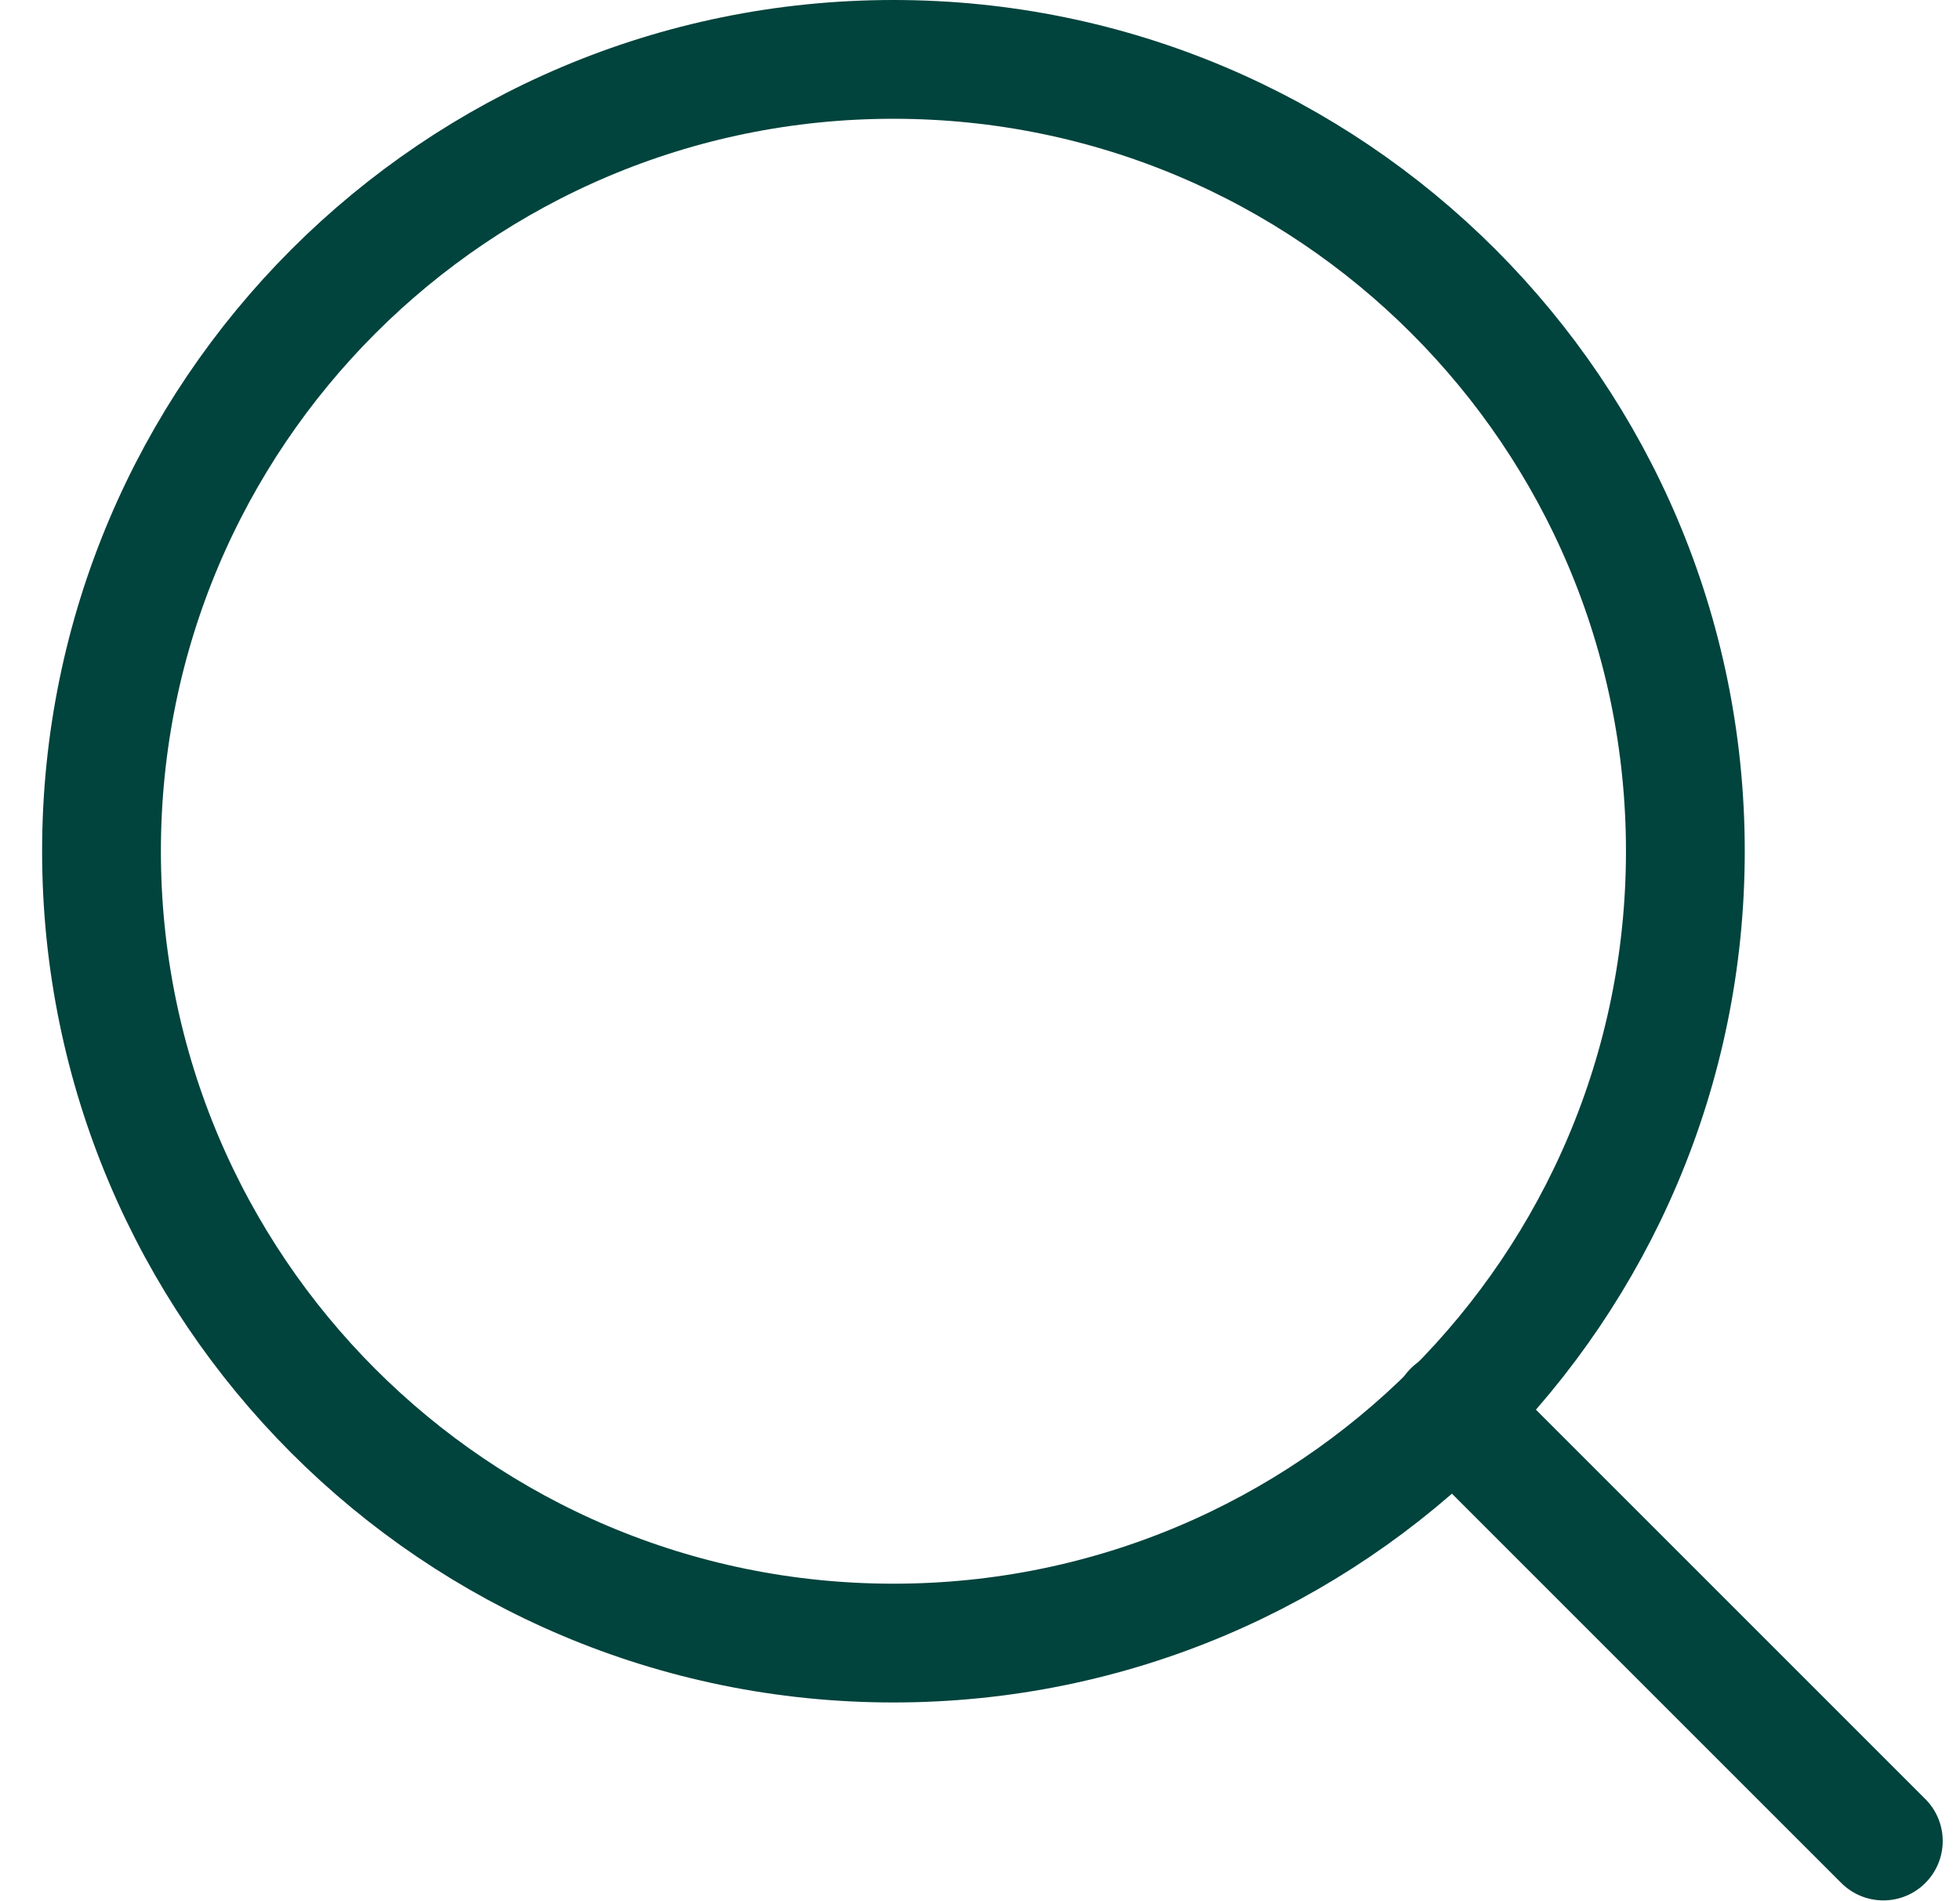
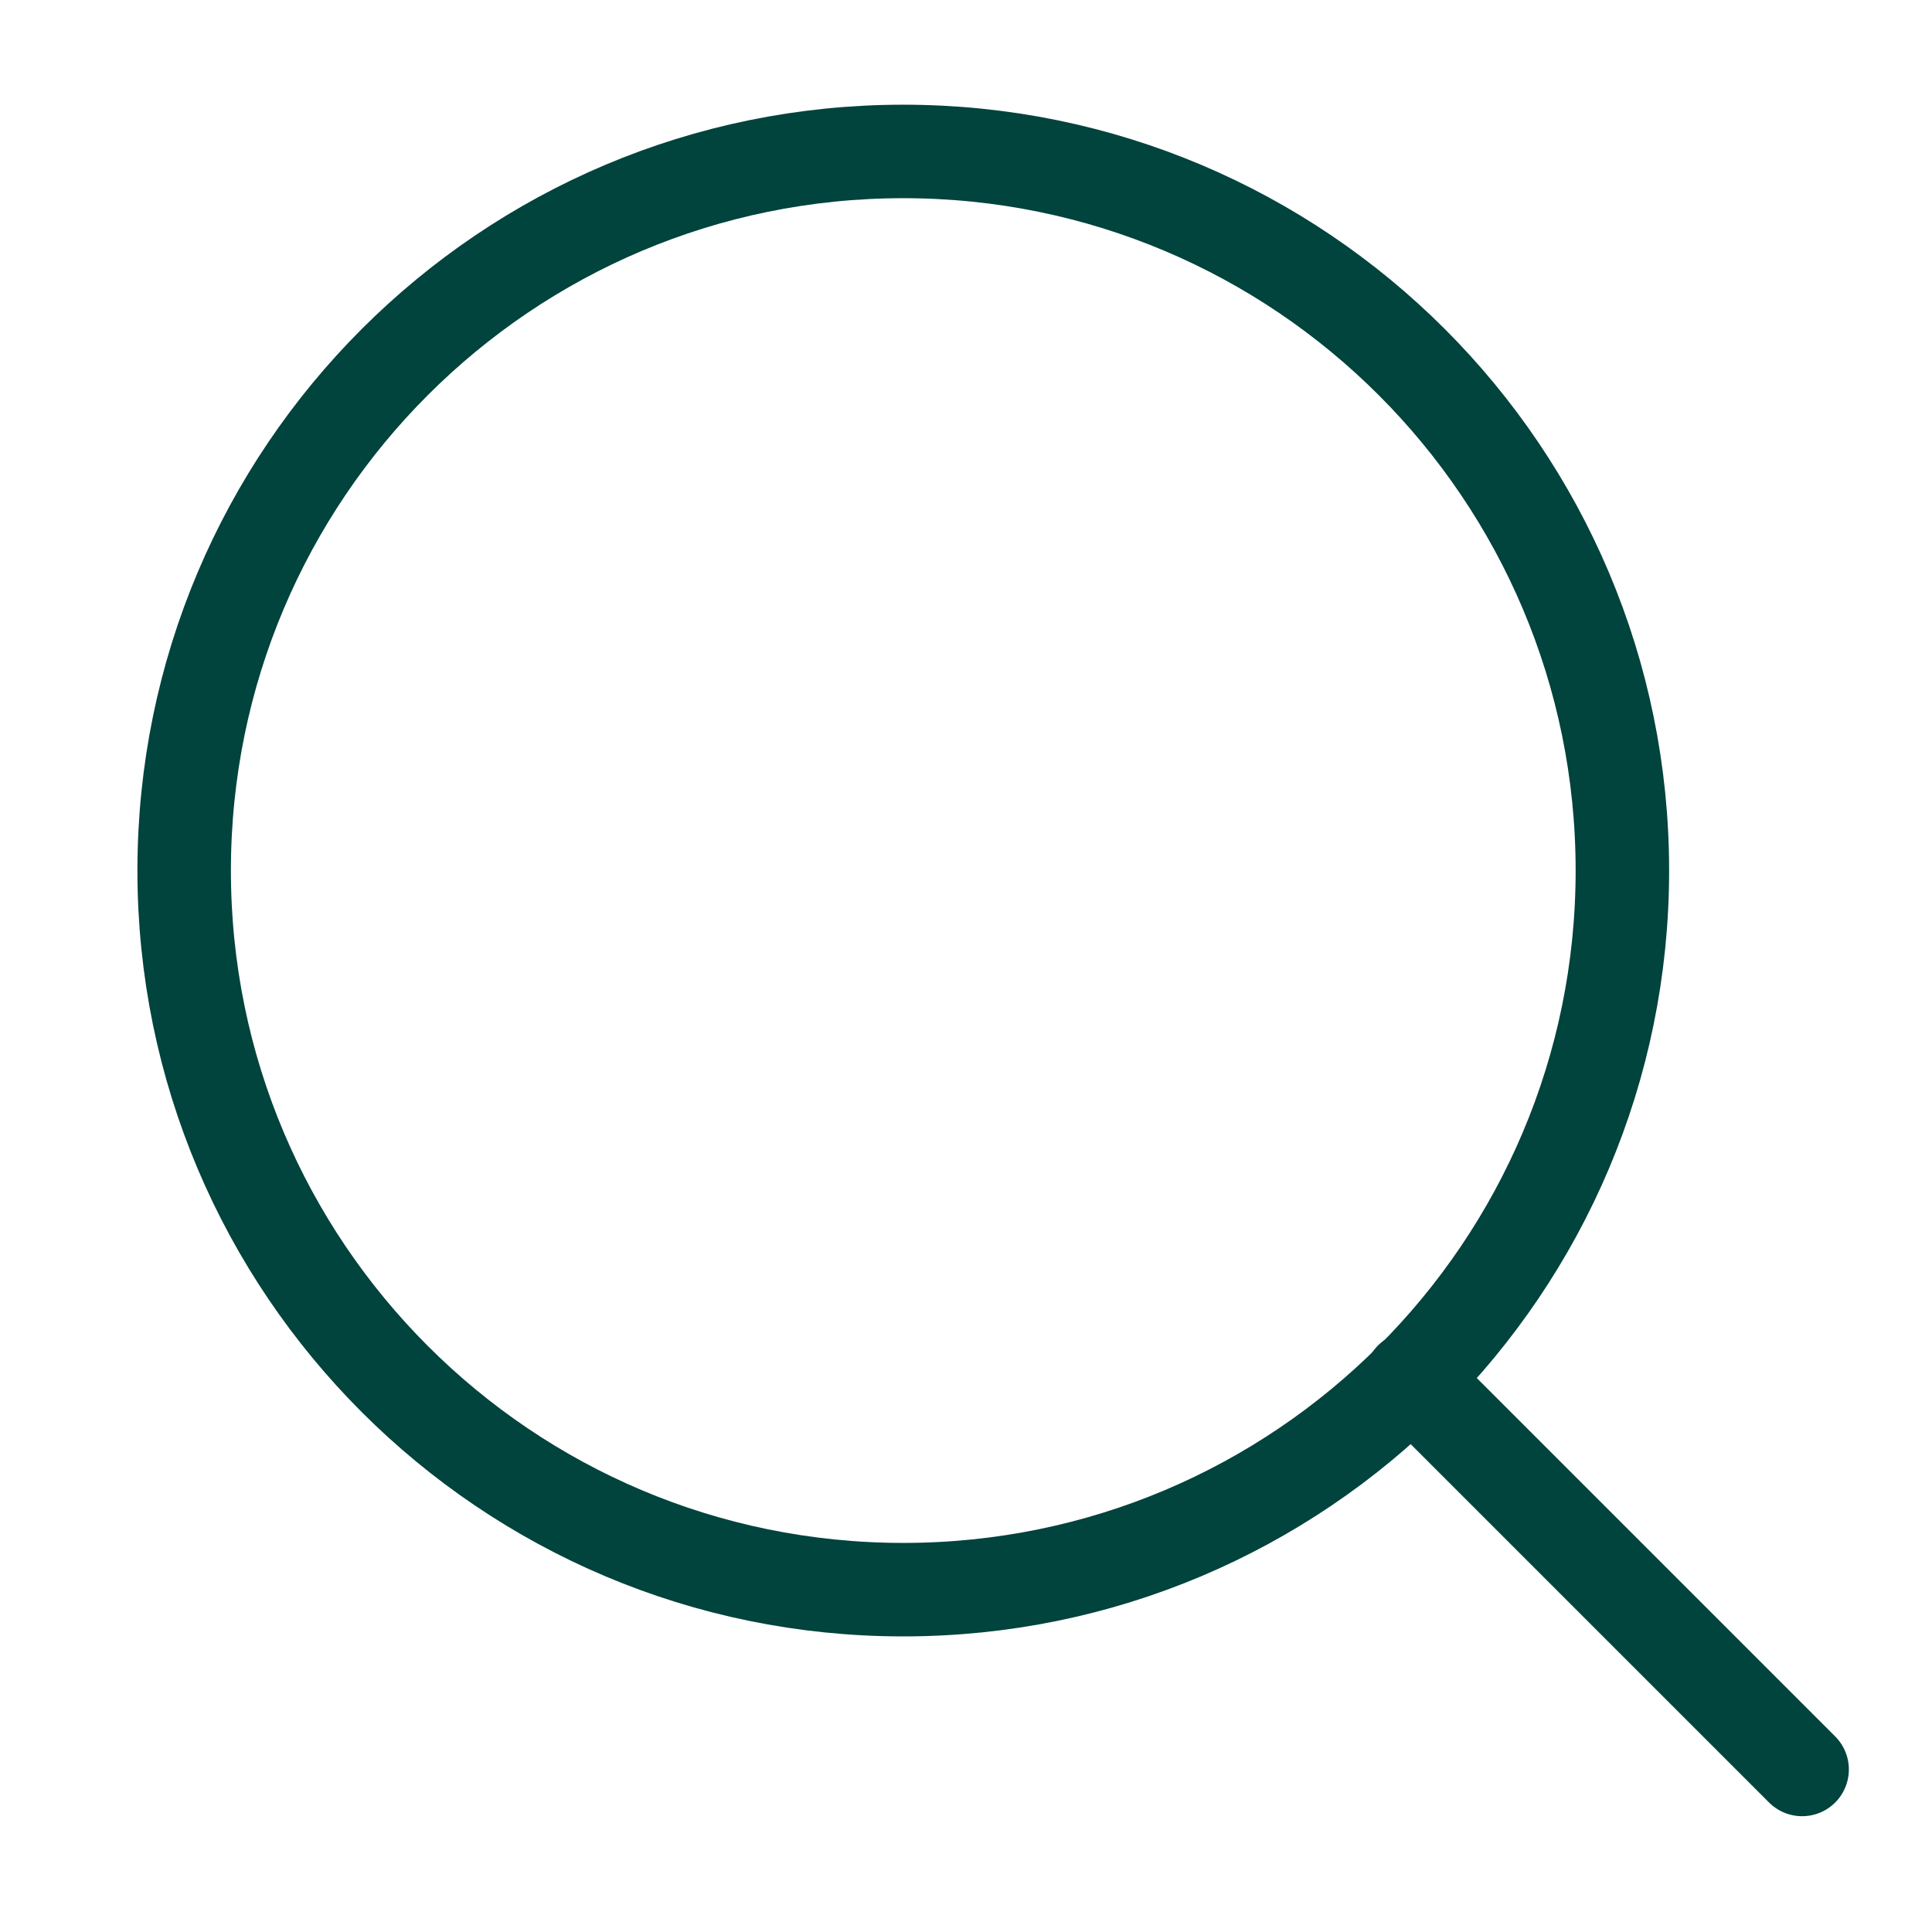
- <svg xmlns="http://www.w3.org/2000/svg" width="33" height="32" viewBox="0 0 33 32" fill="none">
-   <path d="M15.042 27.667C22.406 27.667 28.376 21.697 28.376 14.333C28.376 6.97 22.406 1 15.042 1C7.679 1 1.709 6.97 1.709 14.333C1.709 21.697 7.679 27.667 15.042 27.667Z" stroke="#01433D" stroke-width="2" stroke-linecap="round" stroke-linejoin="round" />
-   <path d="M31.709 31L24.459 23.75" stroke="#01433D" stroke-width="2" stroke-linecap="round" stroke-linejoin="round" />
+ <svg xmlns="http://www.w3.org/2000/svg" width="31" height="31" viewBox="0 0 31 31" fill="none">
+   <path d="M14.493 25.507C20.866 25.507 26.032 20.341 26.032 13.969C26.032 7.596 20.866 2.43 14.493 2.43C8.121 2.43 2.955 7.596 2.955 13.969C2.955 20.341 8.121 25.507 14.493 25.507Z" stroke="#01433D" stroke-width="1.5" stroke-linecap="round" stroke-linejoin="round" />
+   <path d="M28.916 28.392L22.642 22.118" stroke="#01433D" stroke-width="1.5" stroke-linecap="round" stroke-linejoin="round" />
</svg>
